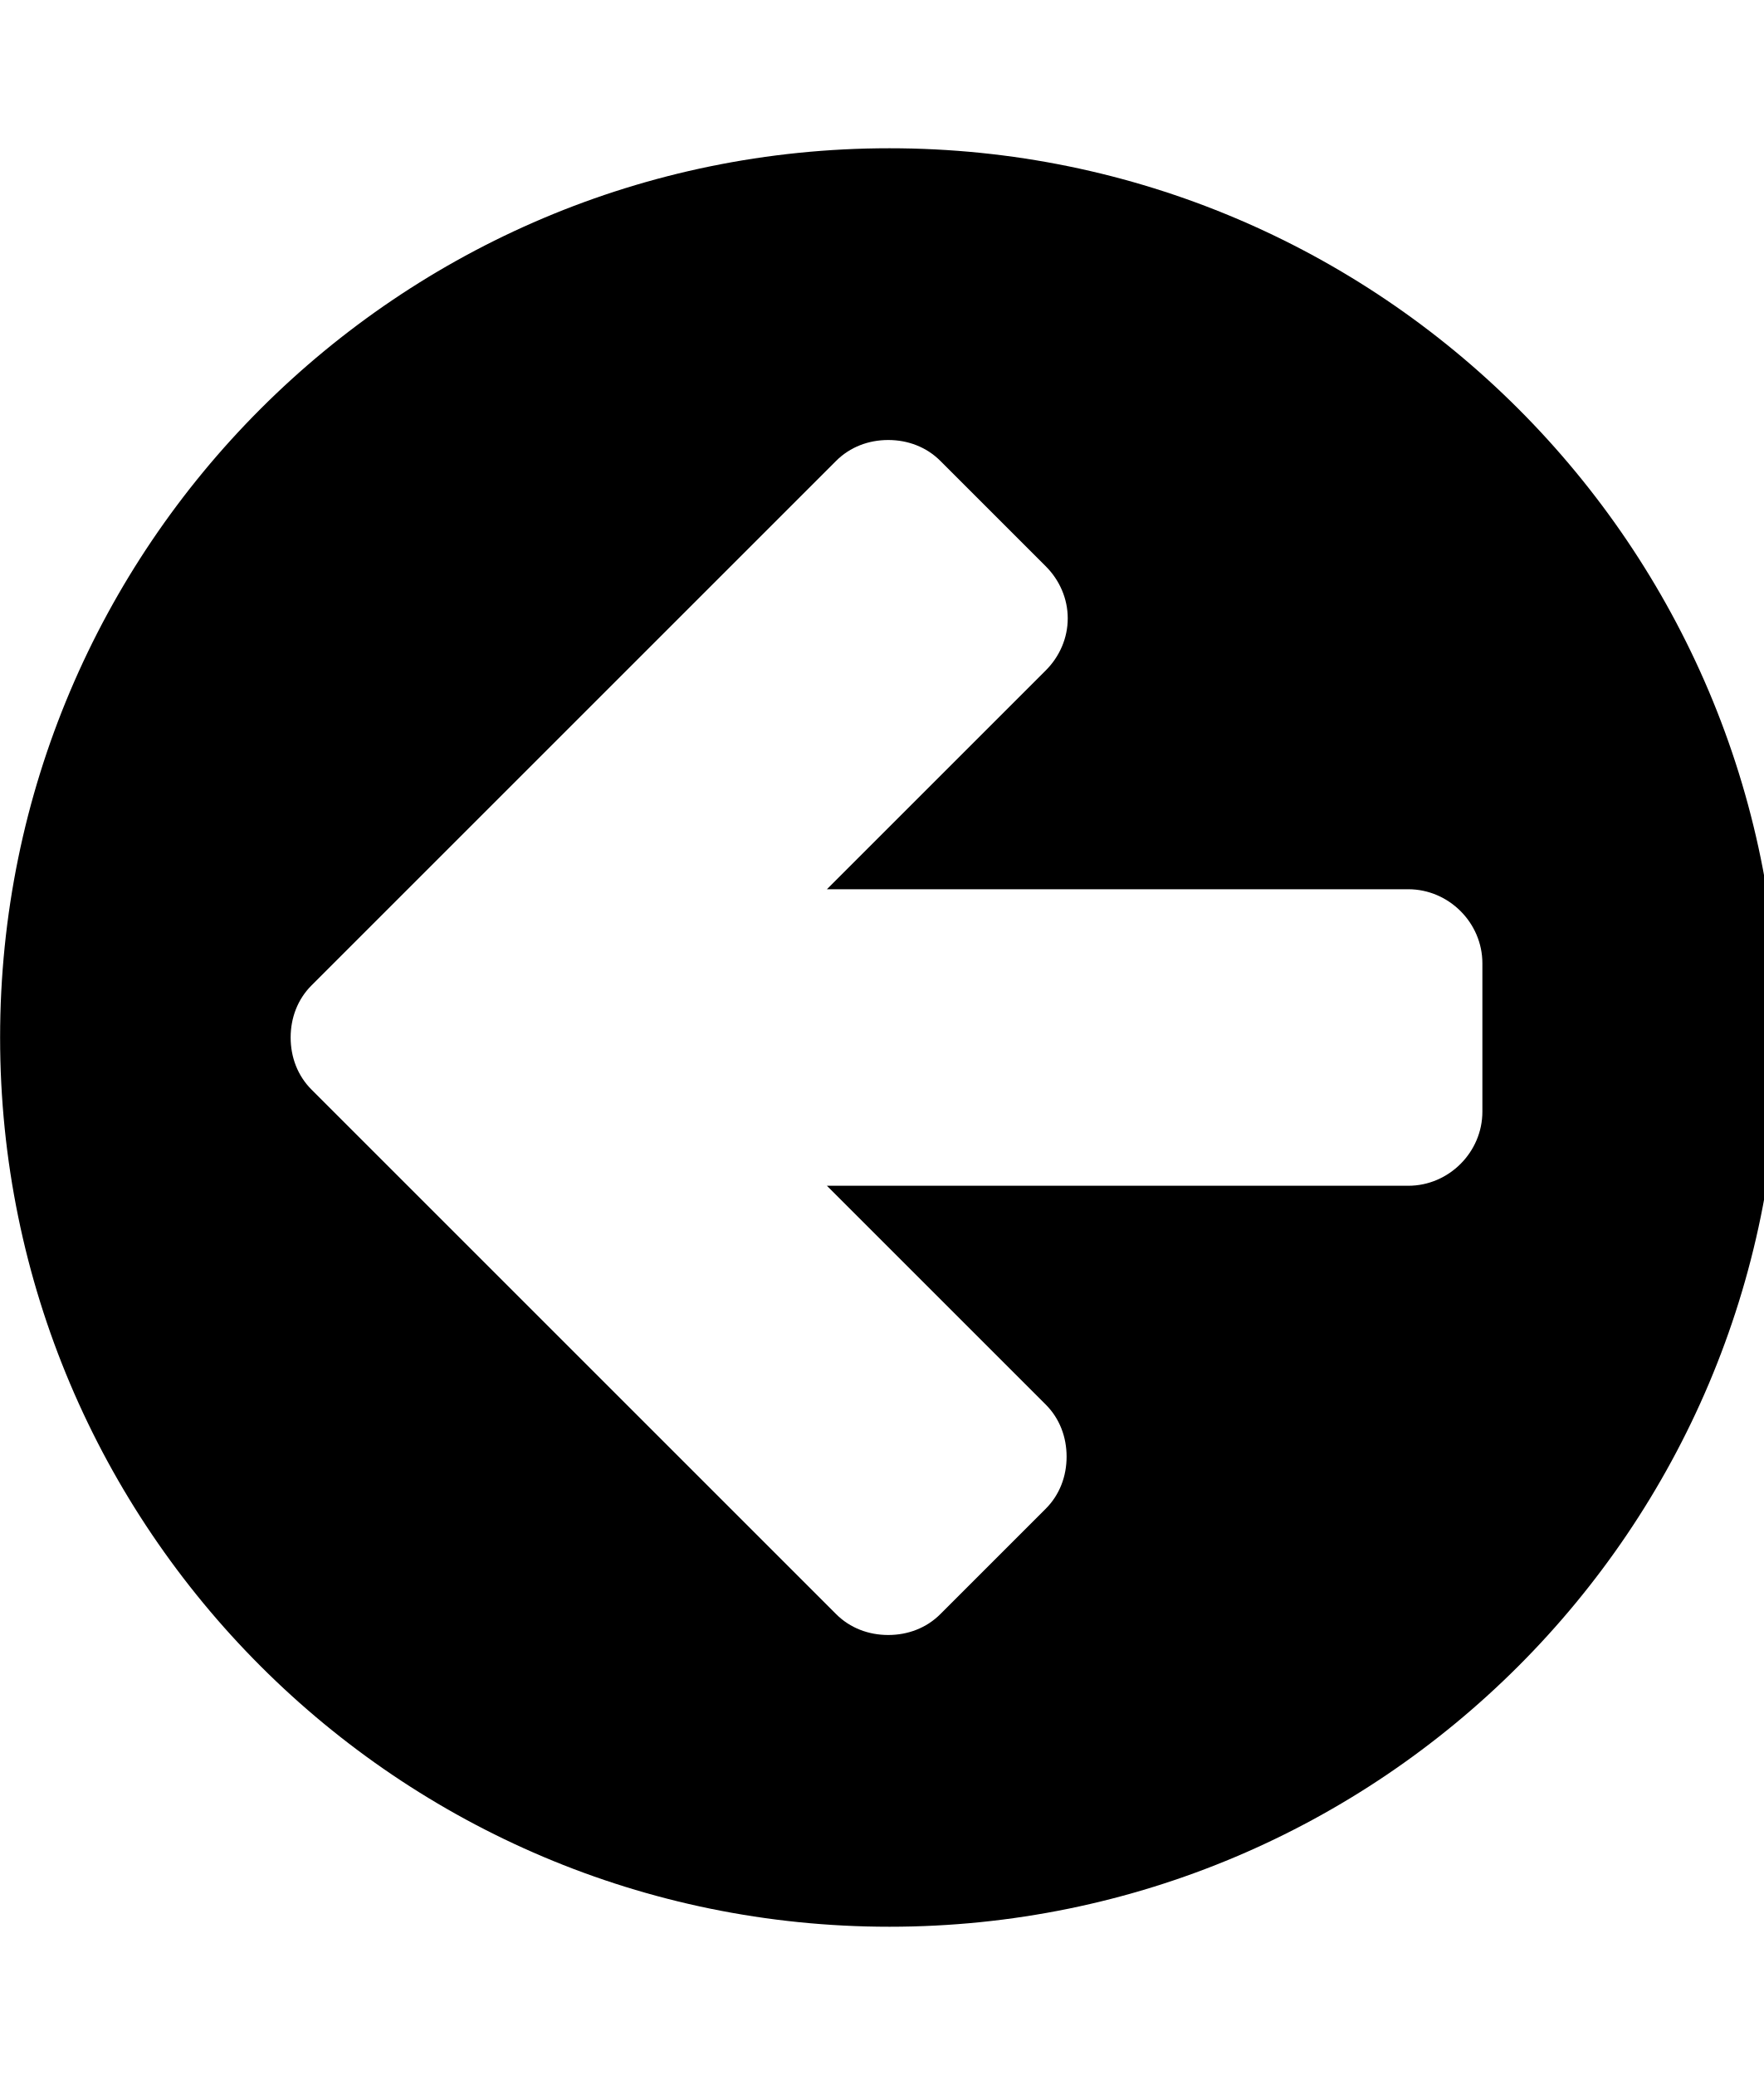
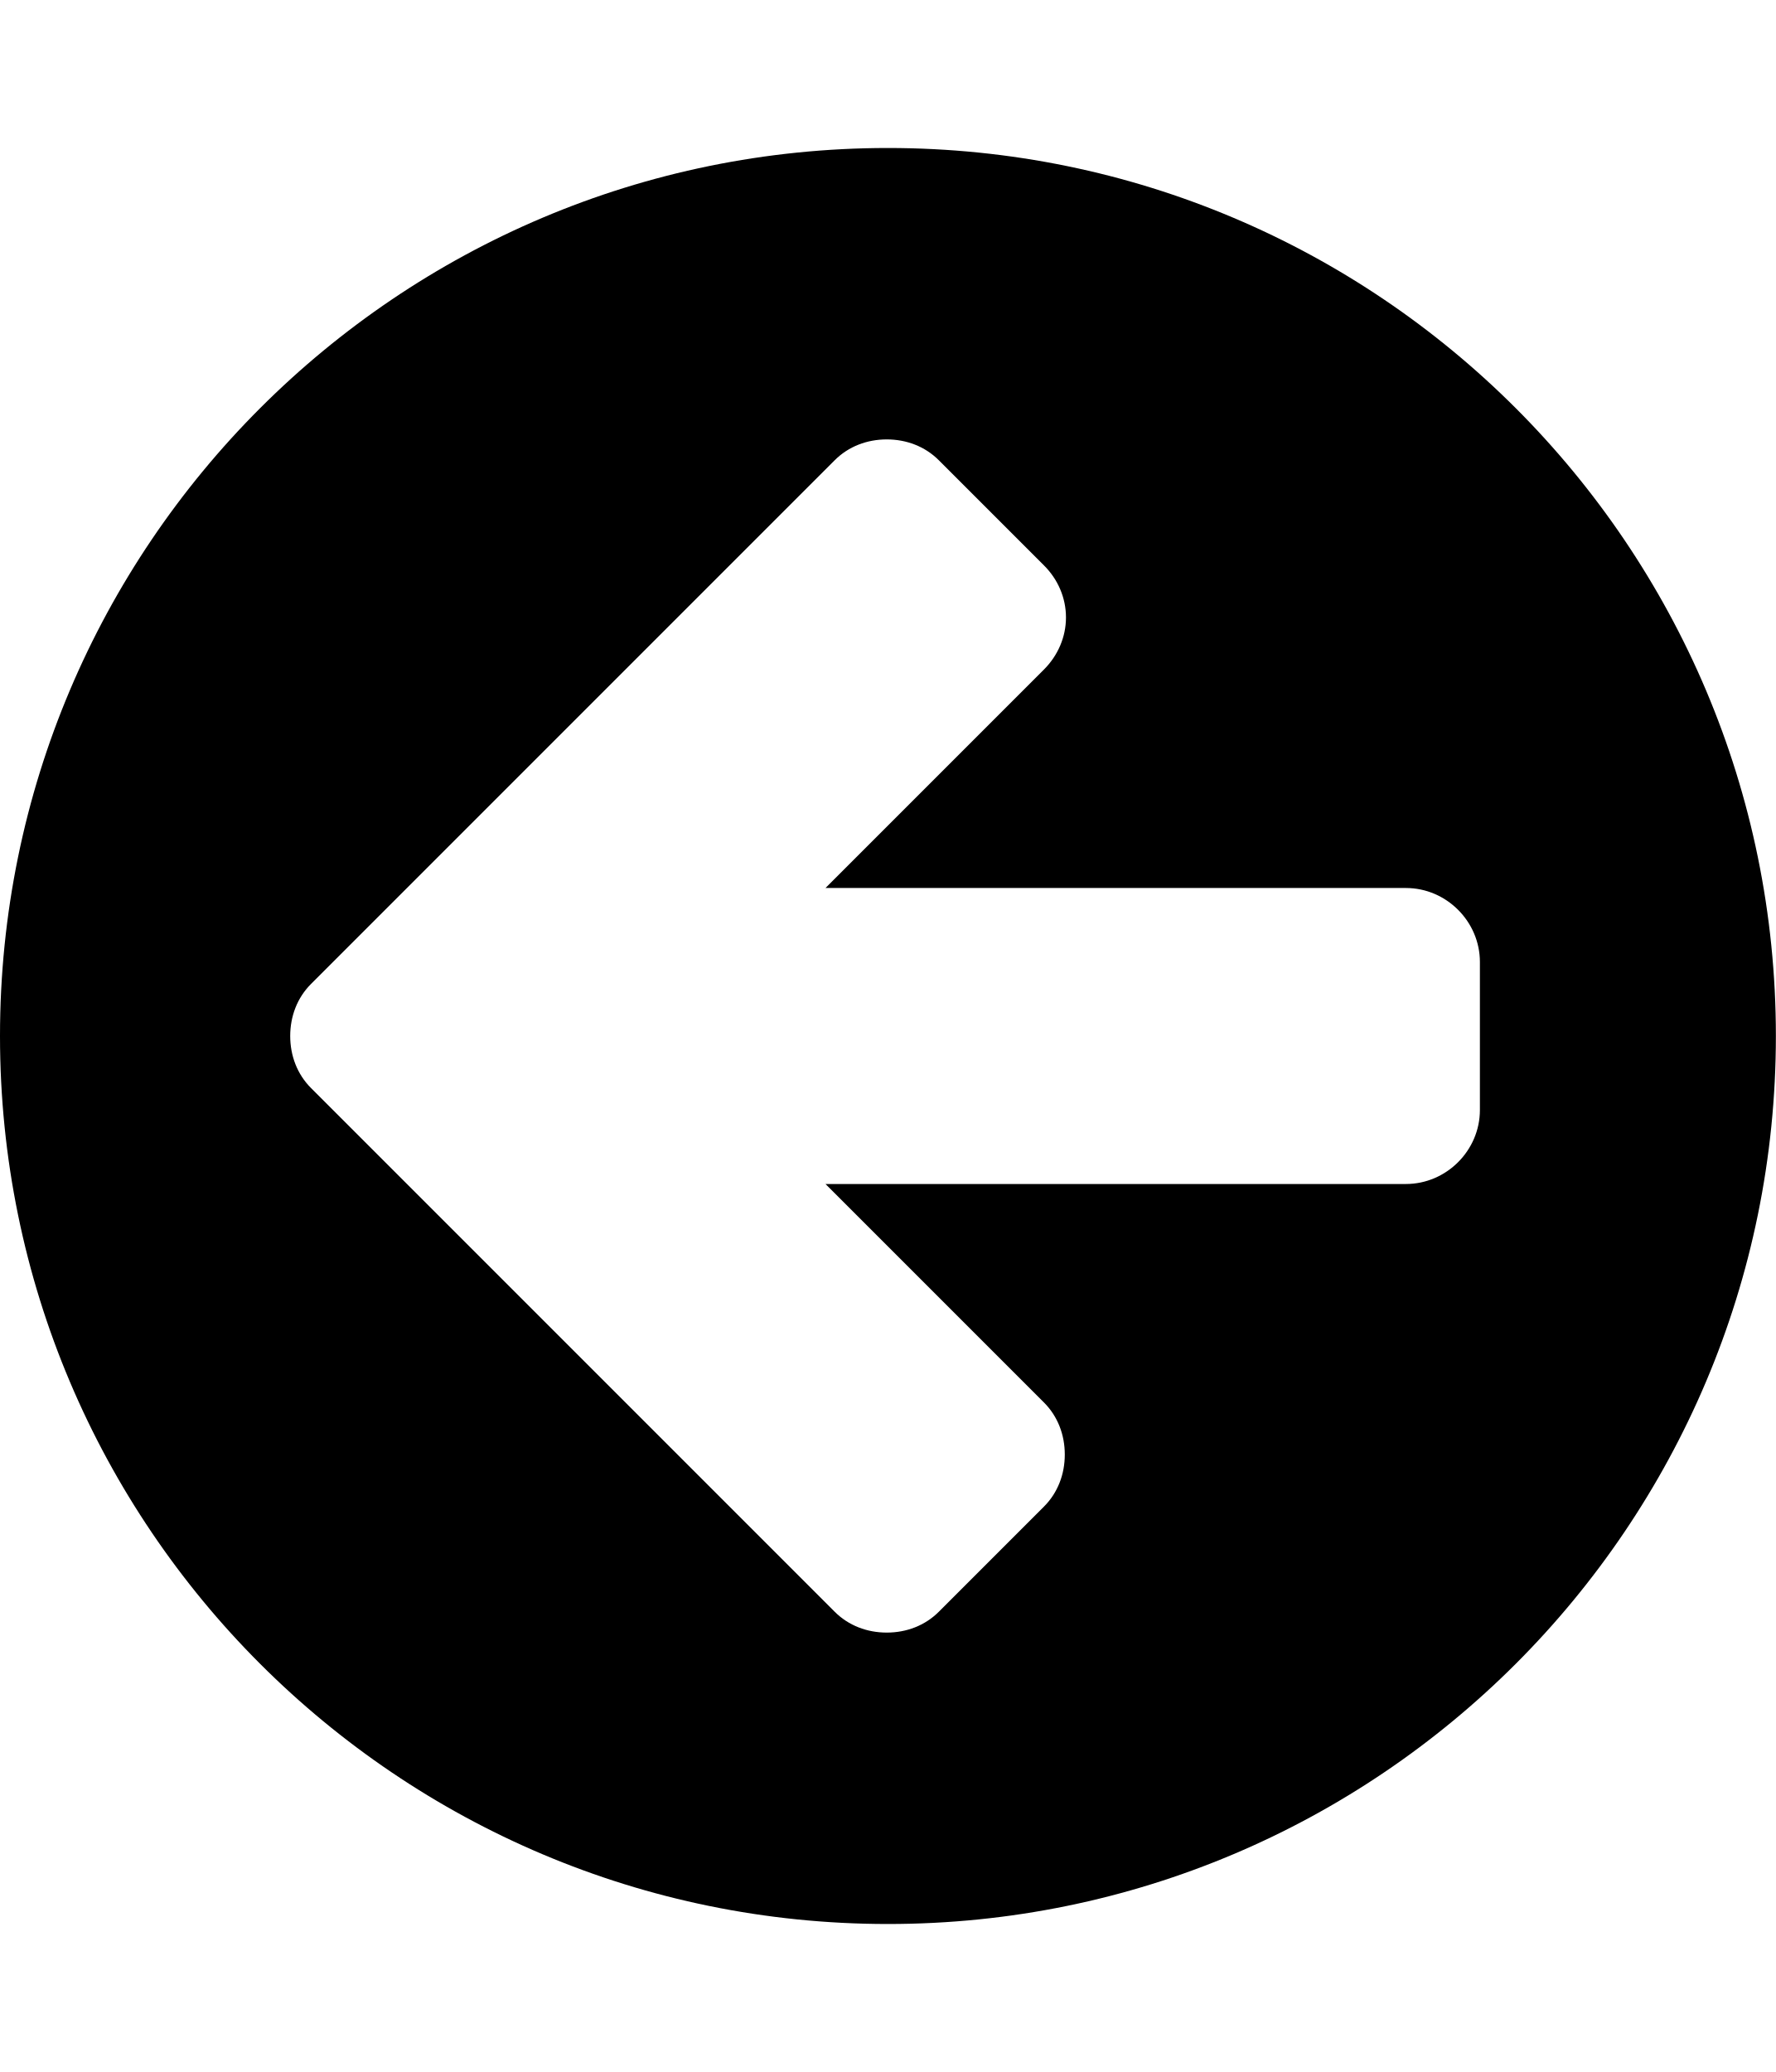
- <svg xmlns="http://www.w3.org/2000/svg" version="1.1" width="17" height="20" viewBox="0 0 17 20">
-   <path d="M14.286 10.714v-1.429c0-0.391-0.324-0.714-0.714-0.714h-5.603l2.109-2.109c0.134-0.134 0.212-0.313 0.212-0.502s-0.078-0.368-0.212-0.502l-1.016-1.016c-0.134-0.134-0.313-0.201-0.502-0.201s-0.368 0.067-0.502 0.201l-5.056 5.056c-0.134 0.134-0.201 0.313-0.201 0.502s0.067 0.368 0.201 0.502l5.056 5.056c0.134 0.134 0.313 0.201 0.502 0.201s0.368-0.067 0.502-0.201l1.016-1.016c0.134-0.134 0.201-0.313 0.201-0.502s-0.067-0.368-0.201-0.502l-2.109-2.109h5.603c0.391 0 0.714-0.324 0.714-0.714zM17.143 10c0 4.732-3.839 8.571-8.571 8.571s-8.571-3.839-8.571-8.571 3.839-8.571 8.571-8.571 8.571 3.839 8.571 8.571z" />
+ <svg xmlns="http://www.w3.org/2000/svg" version="1.1" width="24" height="28" viewBox="0 0 24 28">
+   <path d="M20 15v-2c0-0.547-0.453-1-1-1h-7.844l2.953-2.953c0.187-0.187 0.297-0.438 0.297-0.703s-0.109-0.516-0.297-0.703l-1.422-1.422c-0.187-0.187-0.438-0.281-0.703-0.281s-0.516 0.094-0.703 0.281l-7.078 7.078c-0.187 0.187-0.281 0.438-0.281 0.703s0.094 0.516 0.281 0.703l7.078 7.078c0.187 0.187 0.438 0.281 0.703 0.281s0.516-0.094 0.703-0.281l1.422-1.422c0.187-0.187 0.281-0.438 0.281-0.703s-0.094-0.516-0.281-0.703l-2.953-2.953h7.844c0.547 0 1-0.453 1-1zM24 14c0 6.625-5.375 12-12 12s-12-5.375-12-12 5.375-12 12-12 12 5.375 12 12z" />
</svg>
